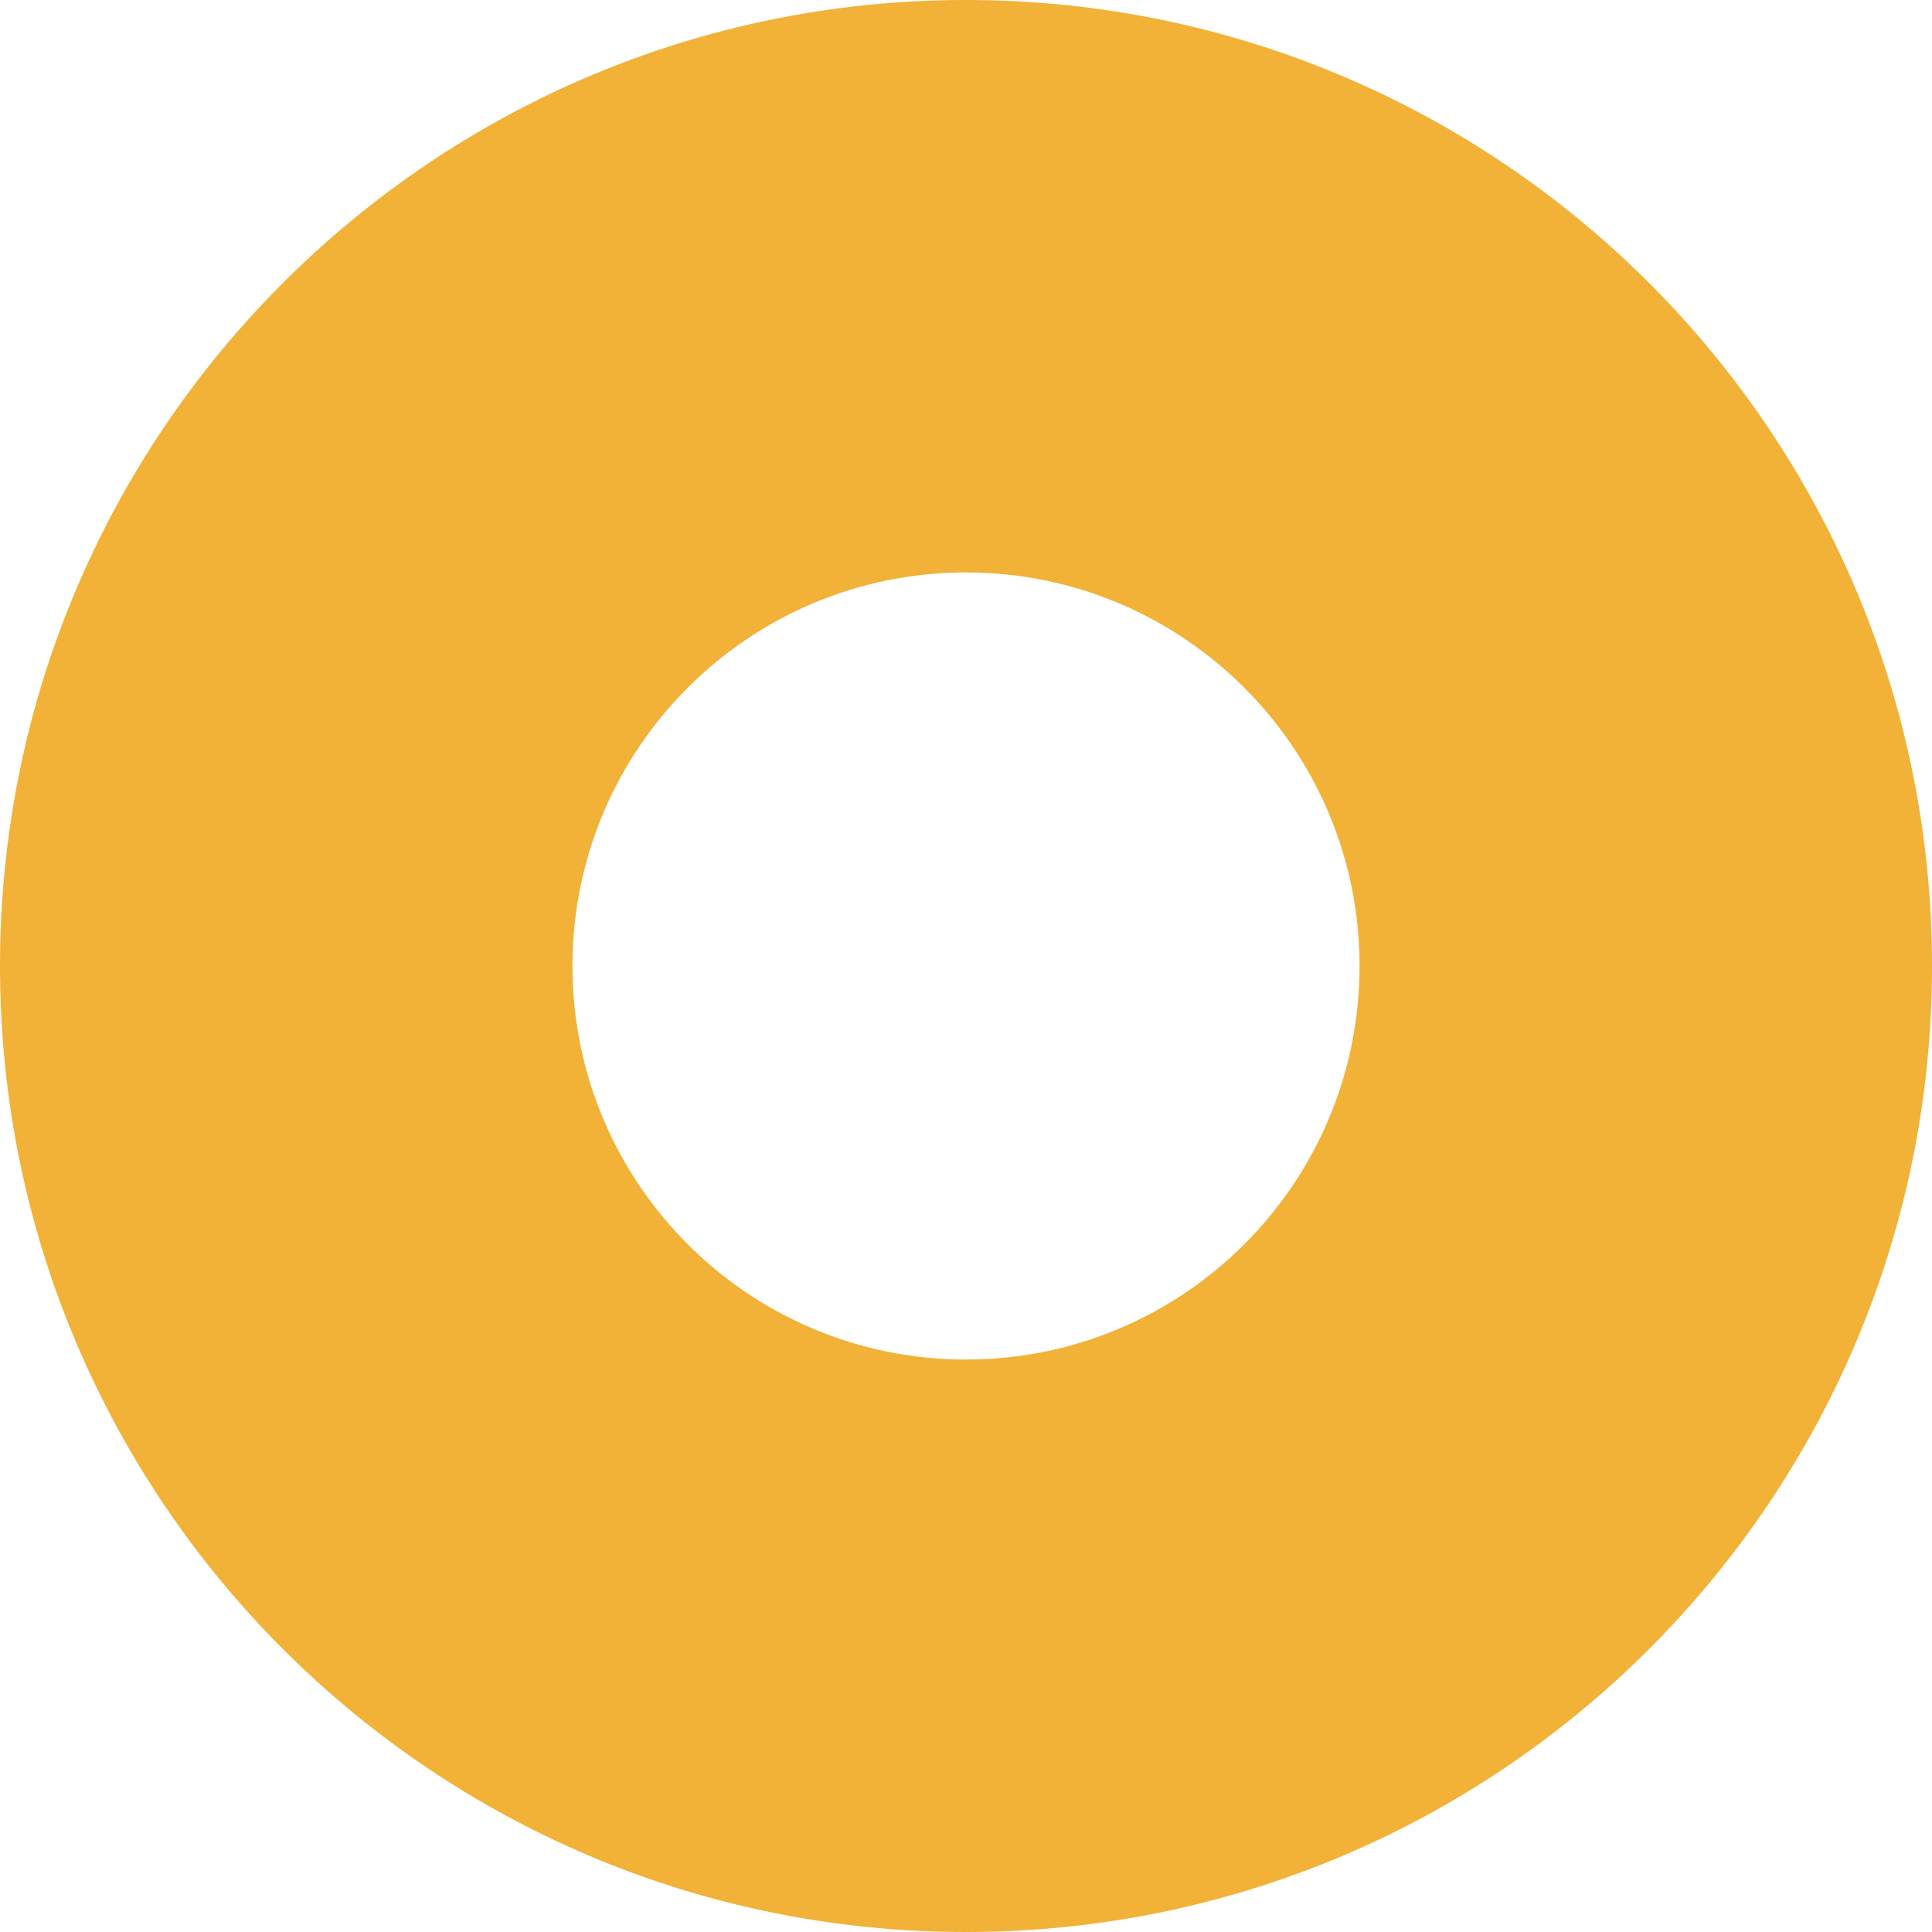
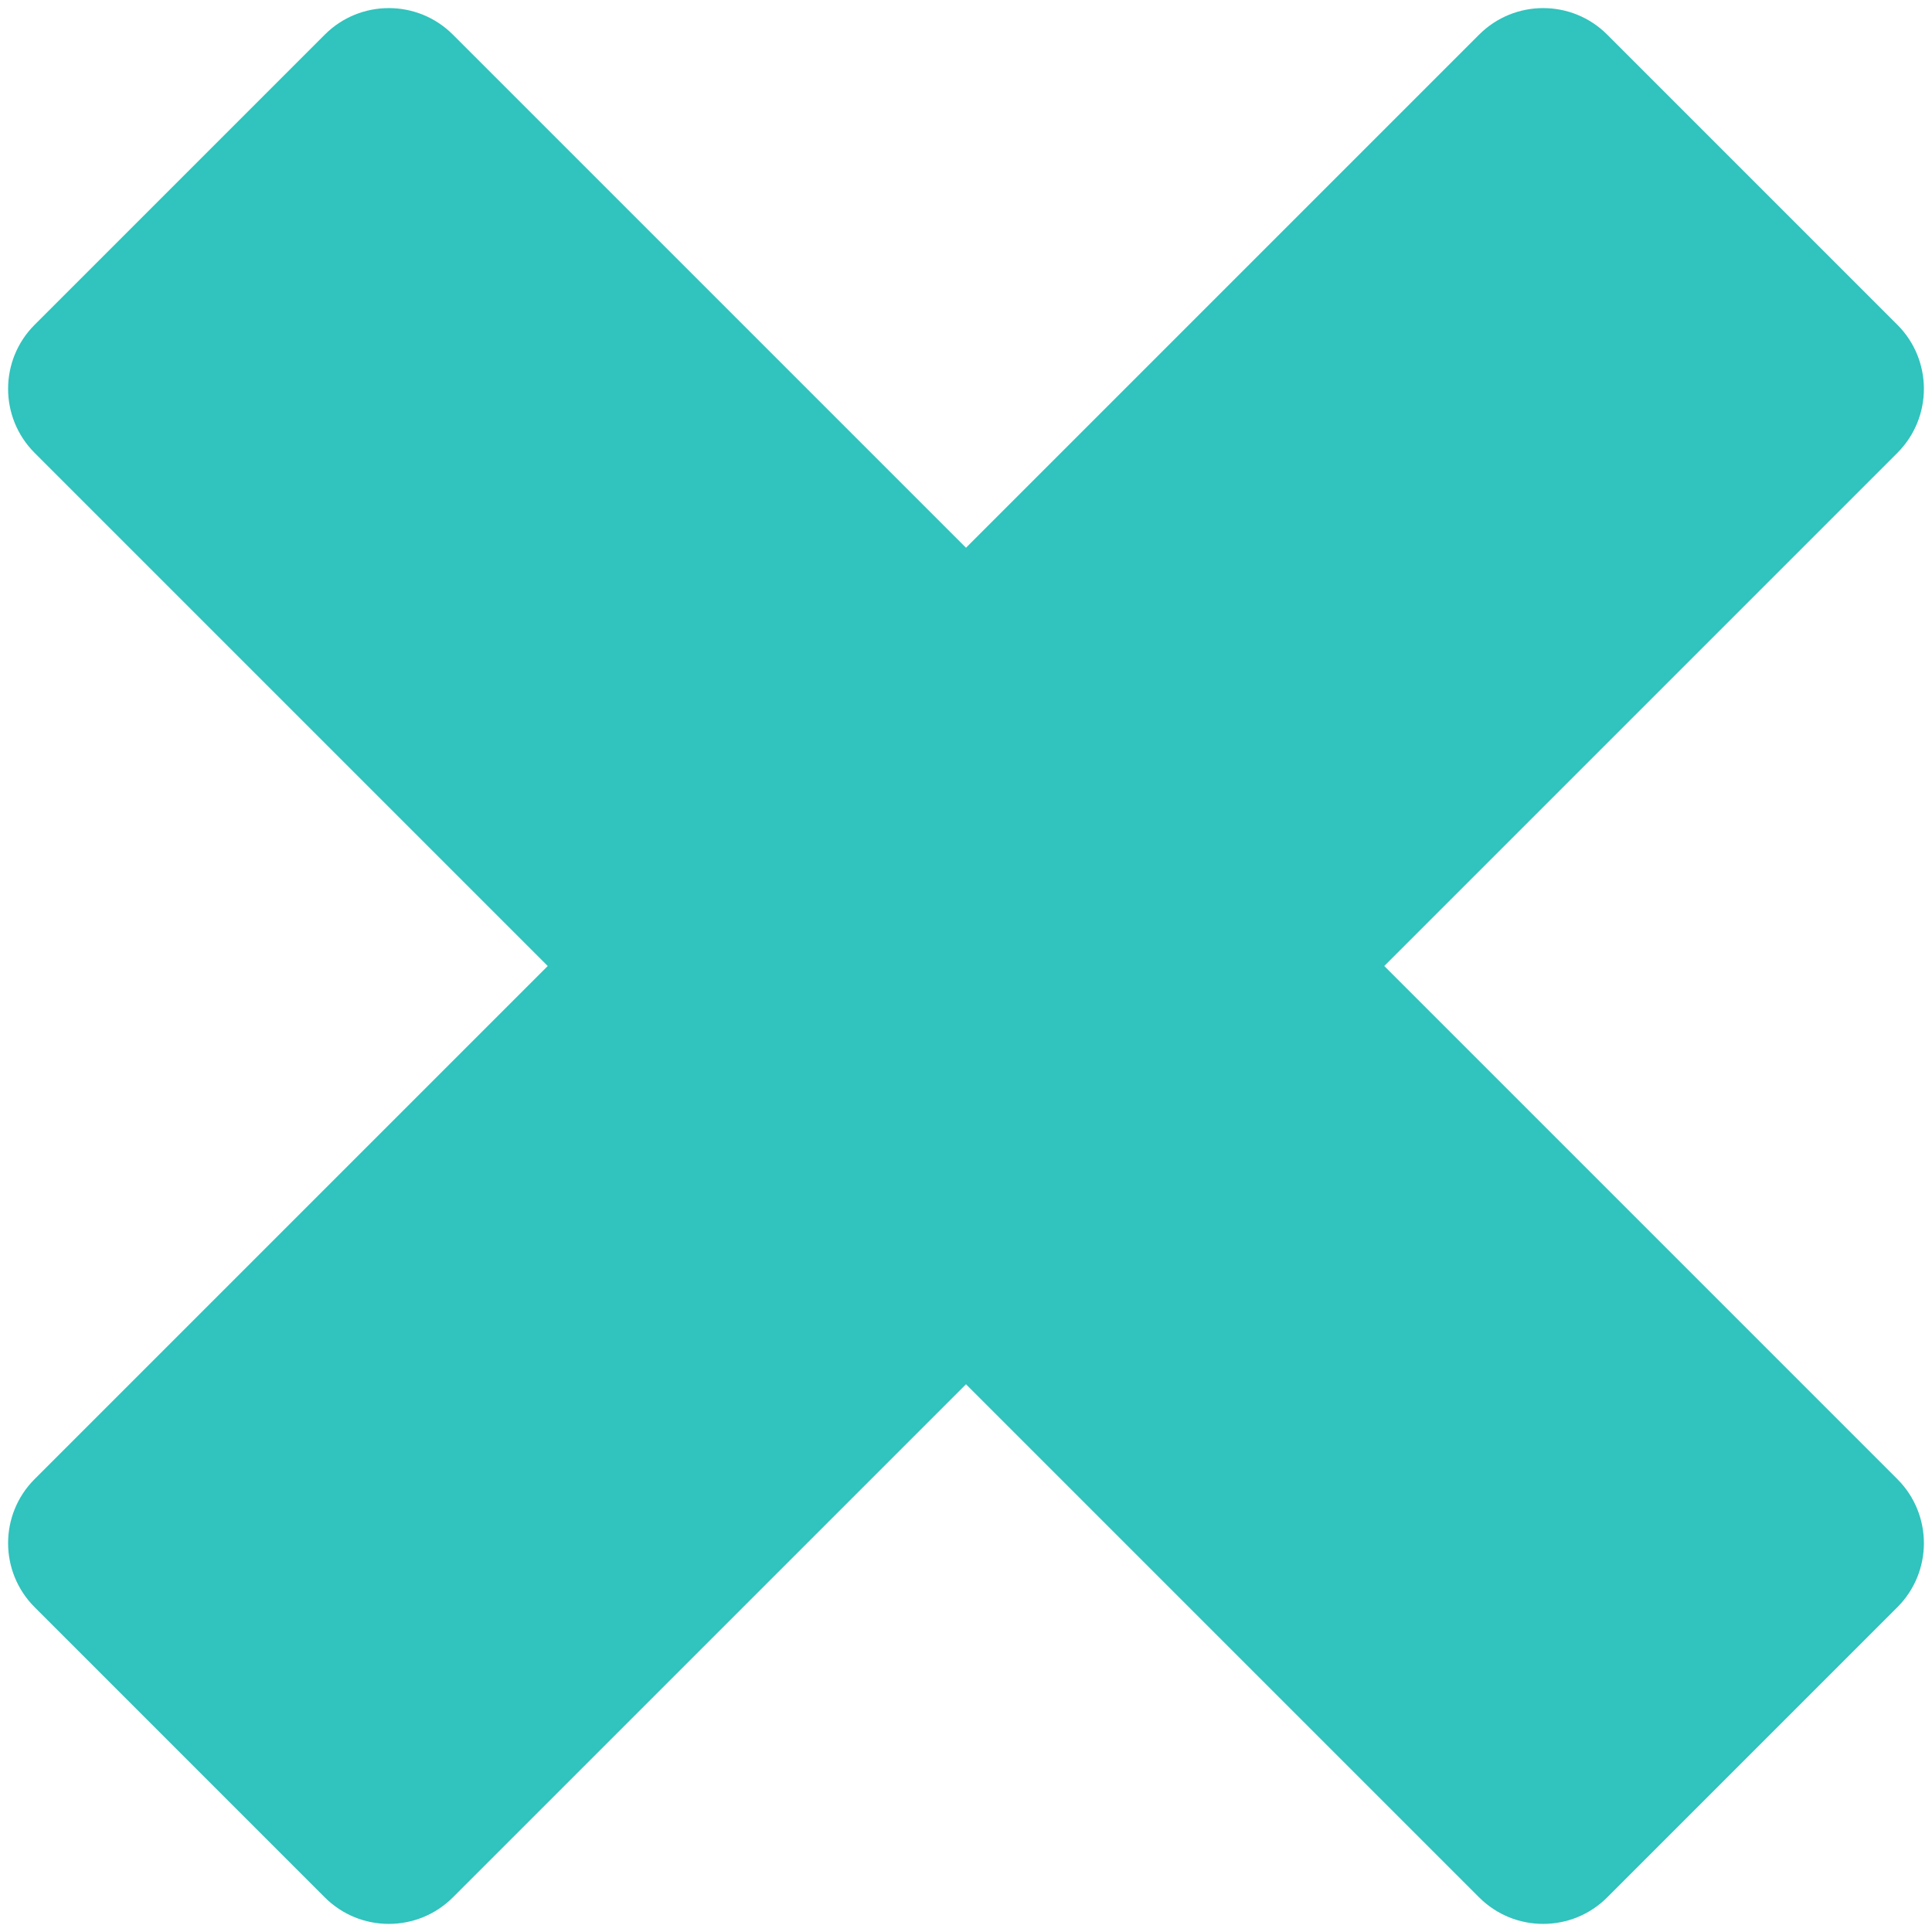
<svg xmlns="http://www.w3.org/2000/svg" width="64" height="64">
-   <path d="M32 0c17.673 0 32 14.327 32 32 0 17.673-14.327 32-32 32C14.327 64 0 49.673 0 32 0 14.327 14.327 0 32 0Zm0 18.963c-7.2 0-13.037 5.837-13.037 13.037 0 7.2 5.837 13.037 13.037 13.037 7.2 0 13.037-5.837 13.037-13.037 0-7.2-5.837-13.037-13.037-13.037Z" fill="#F2B137" />
+   <path d="M15.002 1.147 32 18.145 48.998 1.147a3 3 0 0 1 4.243 0l9.612 9.612a3 3 0 0 1 0 4.243L45.855 32l16.998 16.998a3 3 0 0 1 0 4.243l-9.612 9.612a3 3 0 0 1-4.243 0L32 45.855 15.002 62.853a3 3 0 0 1-4.243 0L1.147 53.24a3 3 0 0 1 0-4.243L18.145 32 1.147 15.002a3 3 0 0 1 0-4.243l9.612-9.612a3 3 0 0 1 4.243 0Z" fill="#31C3BD" fill-rule="evenodd" />
</svg>
